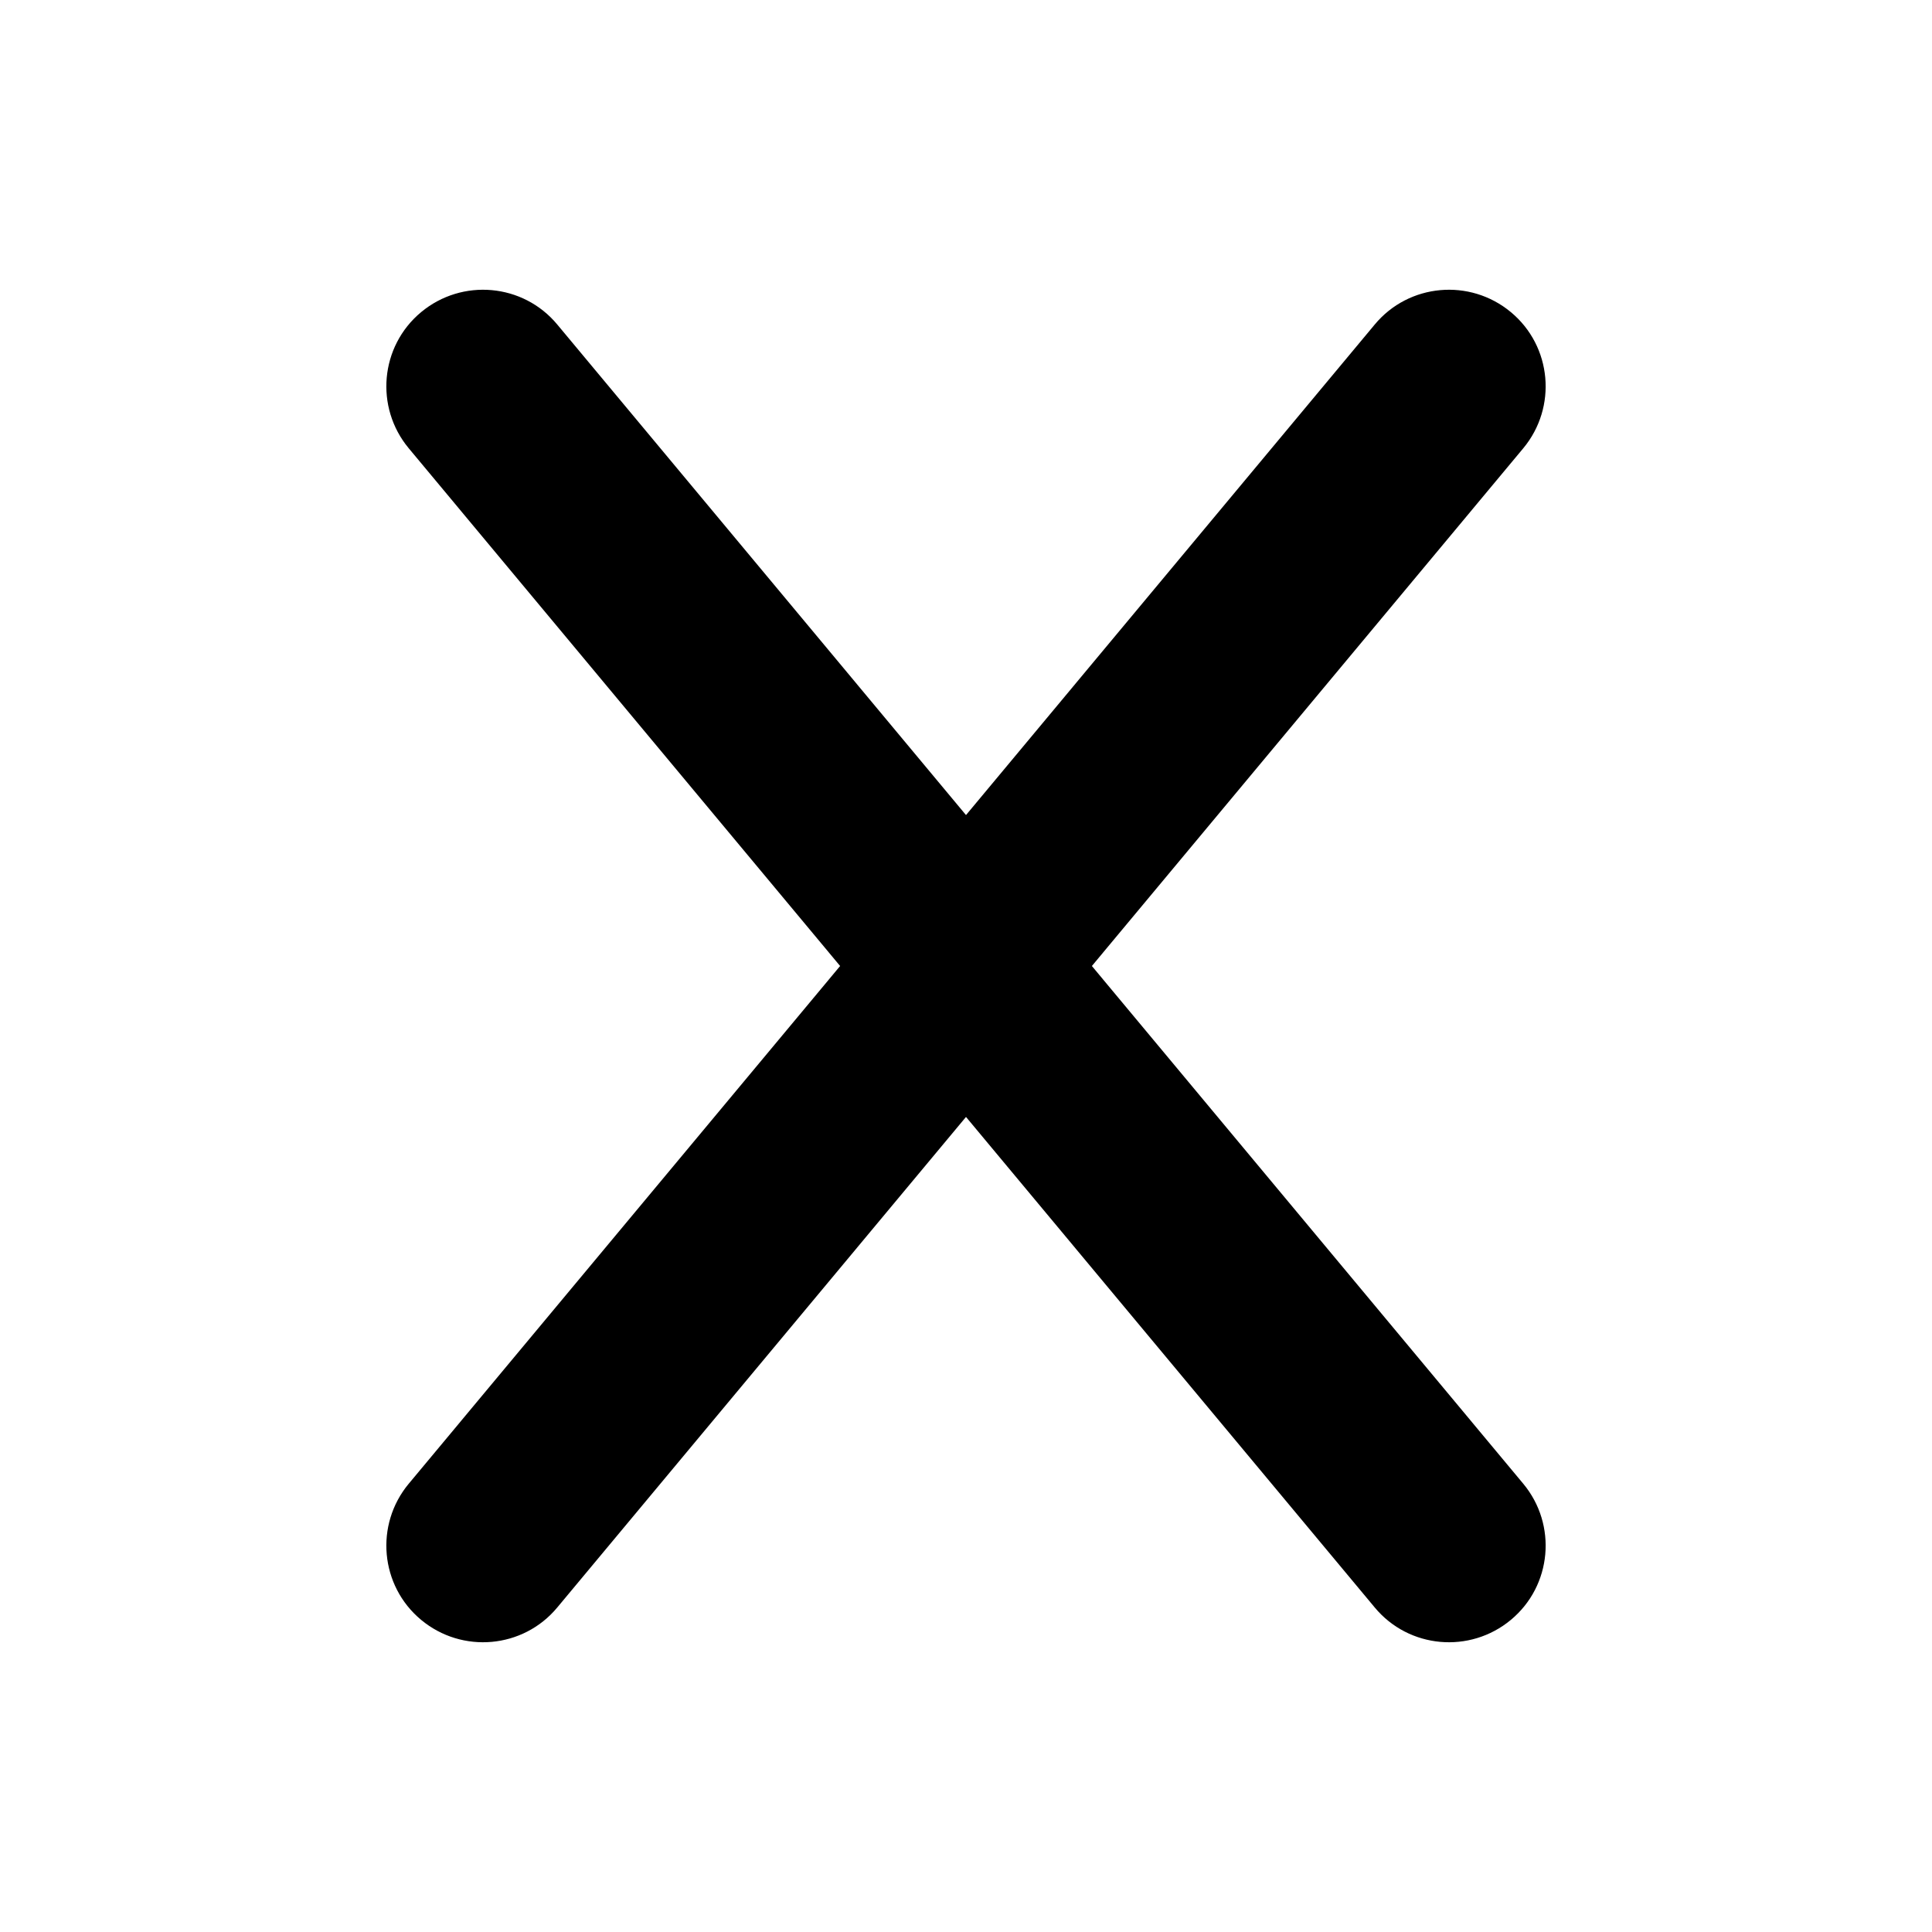
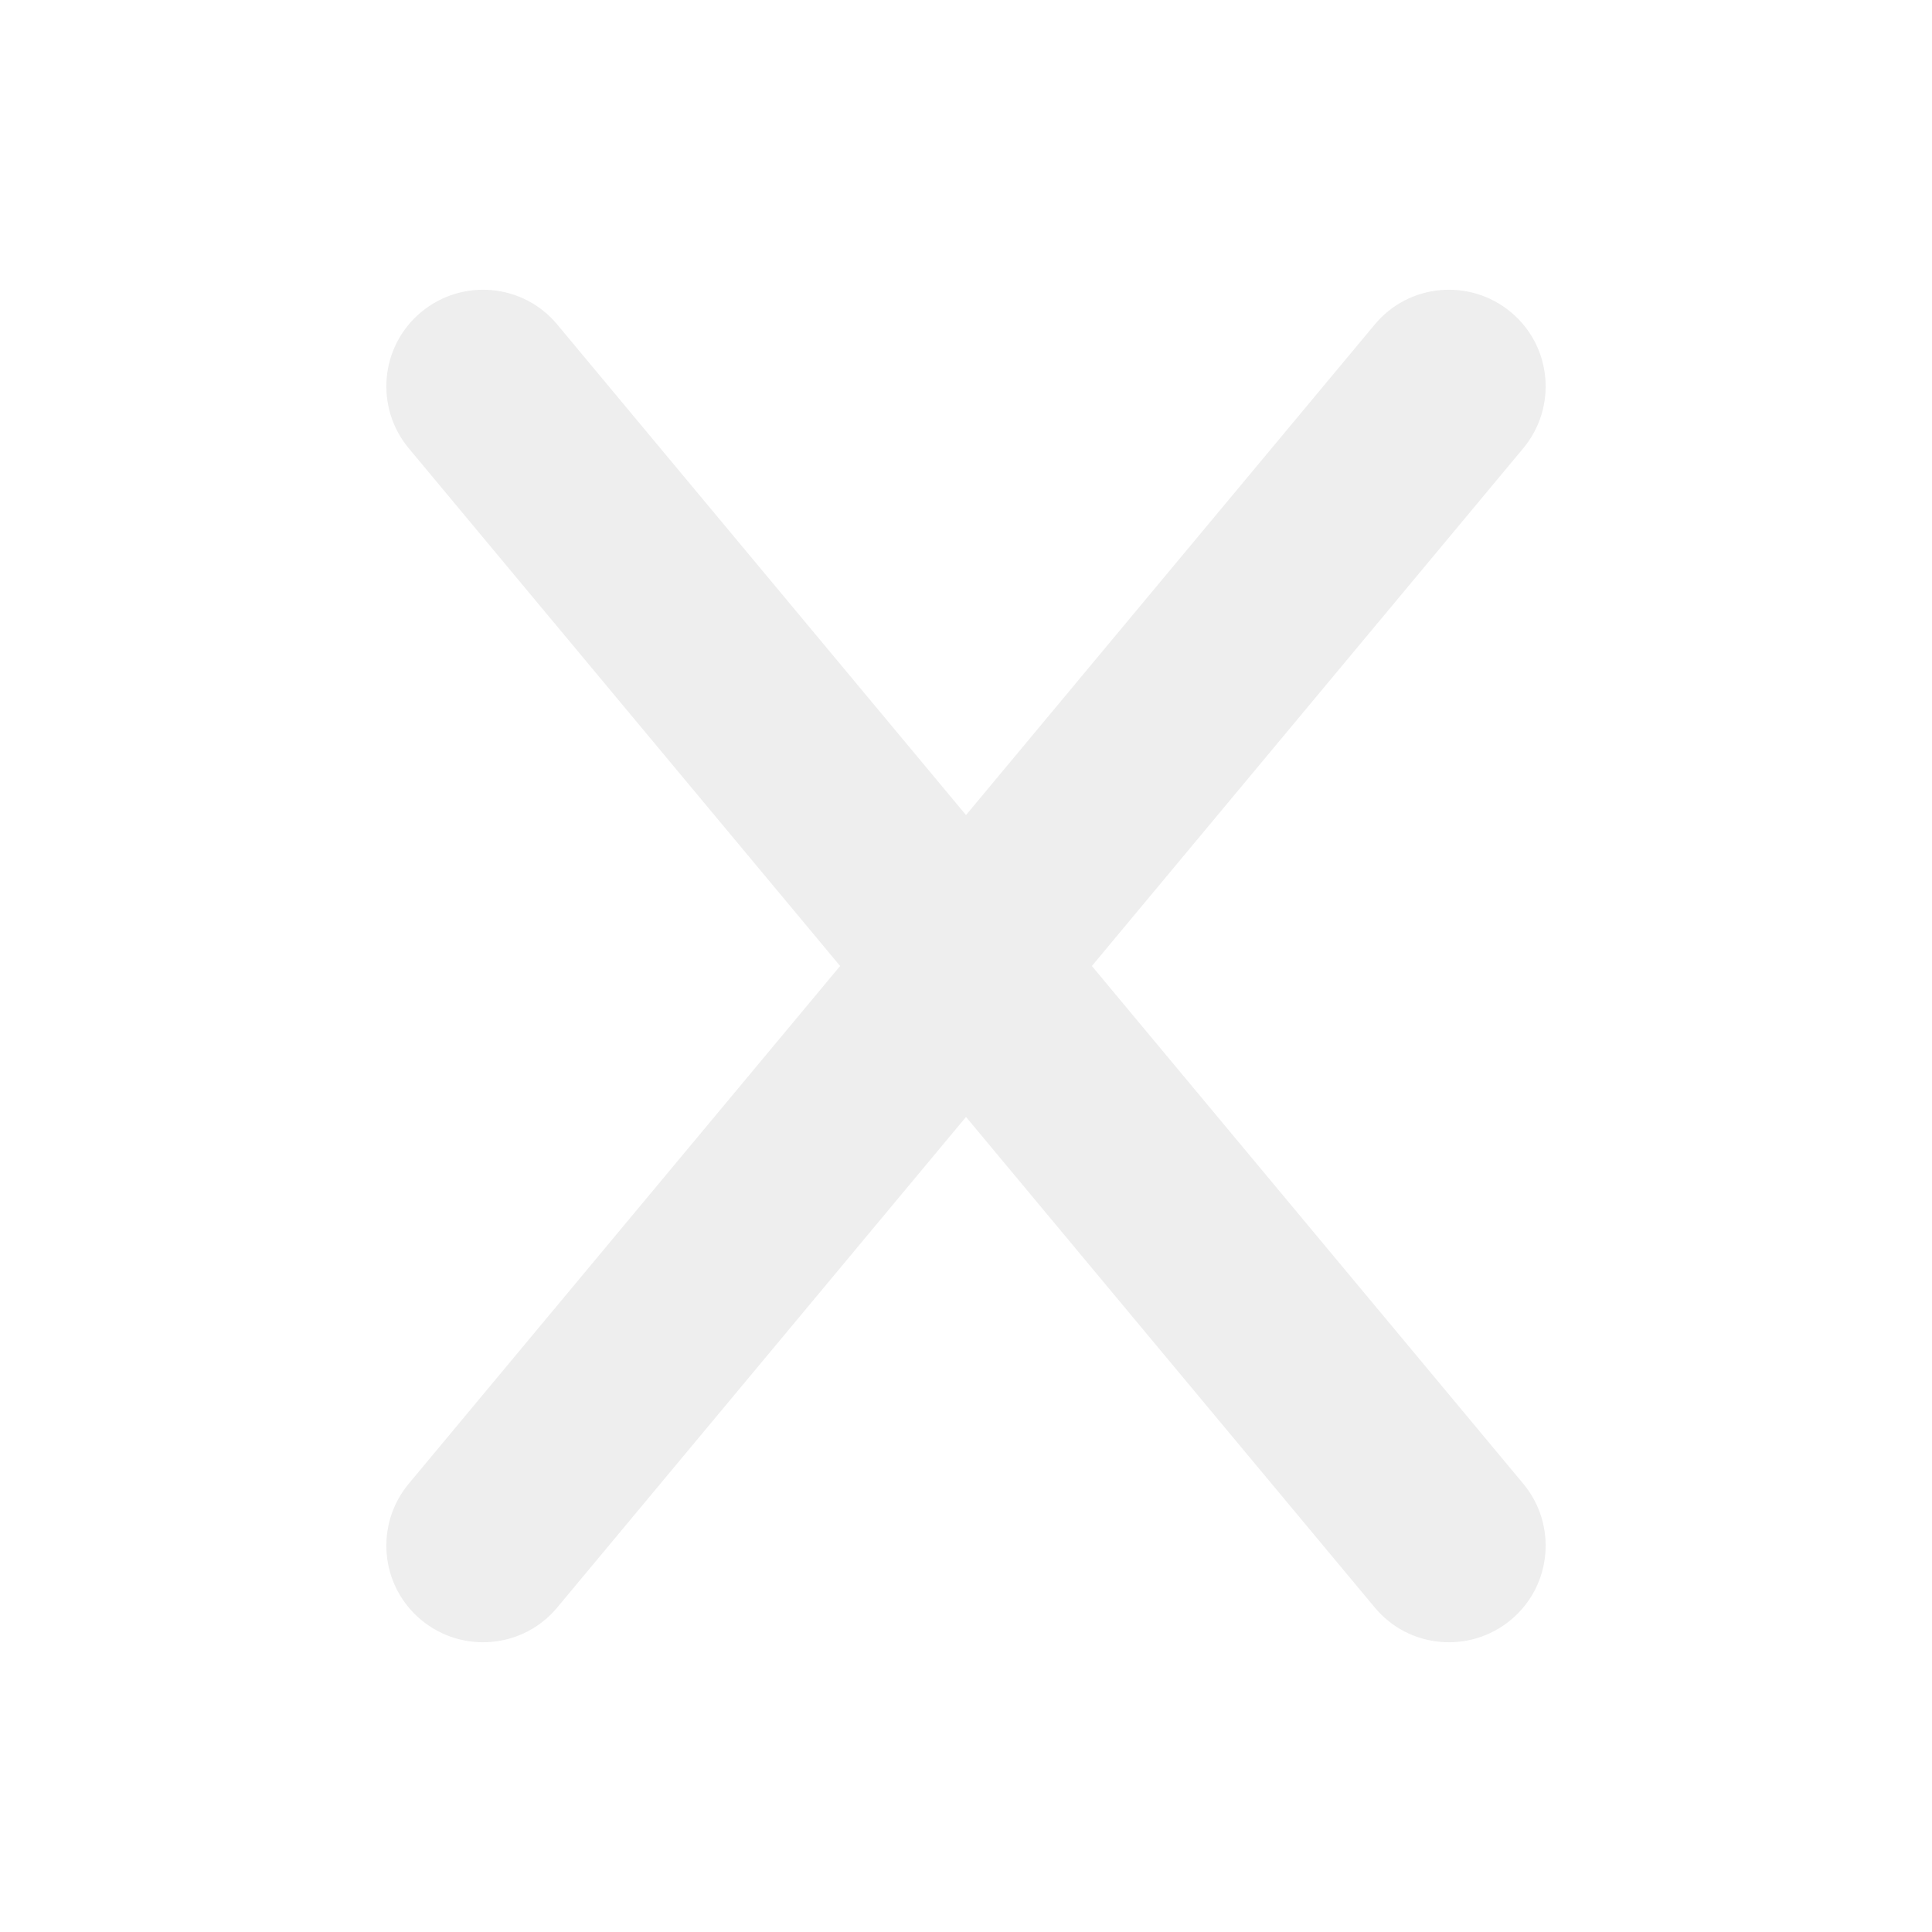
<svg xmlns="http://www.w3.org/2000/svg" viewBox="0 0 640 640">
-   <path d="M504.6 148.5C515.9 134.9 514.1 114.7 500.5 103.4C486.9 92.1 466.7 93.9 455.4 107.5L320 270L184.6 107.5C173.3 93.9 153.1 92.1 139.5 103.4C125.9 114.7 124.1 134.9 135.4 148.5L278.3 320L135.4 491.5C124.1 505.1 125.9 525.3 139.5 536.6C153.1 547.9 173.3 546.1 184.6 532.5L320 370L455.4 532.5C466.7 546.1 486.9 547.9 500.5 536.6C514.1 525.3 515.9 505.1 504.6 491.5L361.7 320L504.6 148.5z" />
+   <path fill="#eee" d="M504.6 148.5C515.9 134.9 514.1 114.7 500.5 103.4C486.9 92.1 466.7 93.9 455.4 107.5L320 270L184.6 107.5C173.3 93.9 153.1 92.1 139.5 103.4C125.9 114.7 124.1 134.9 135.4 148.5L278.3 320L135.4 491.5C124.1 505.1 125.9 525.3 139.5 536.6C153.1 547.9 173.3 546.1 184.6 532.5L320 370L455.4 532.5C466.7 546.1 486.9 547.9 500.5 536.6C514.1 525.3 515.9 505.1 504.6 491.5L361.7 320L504.6 148.5z" />
</svg>
